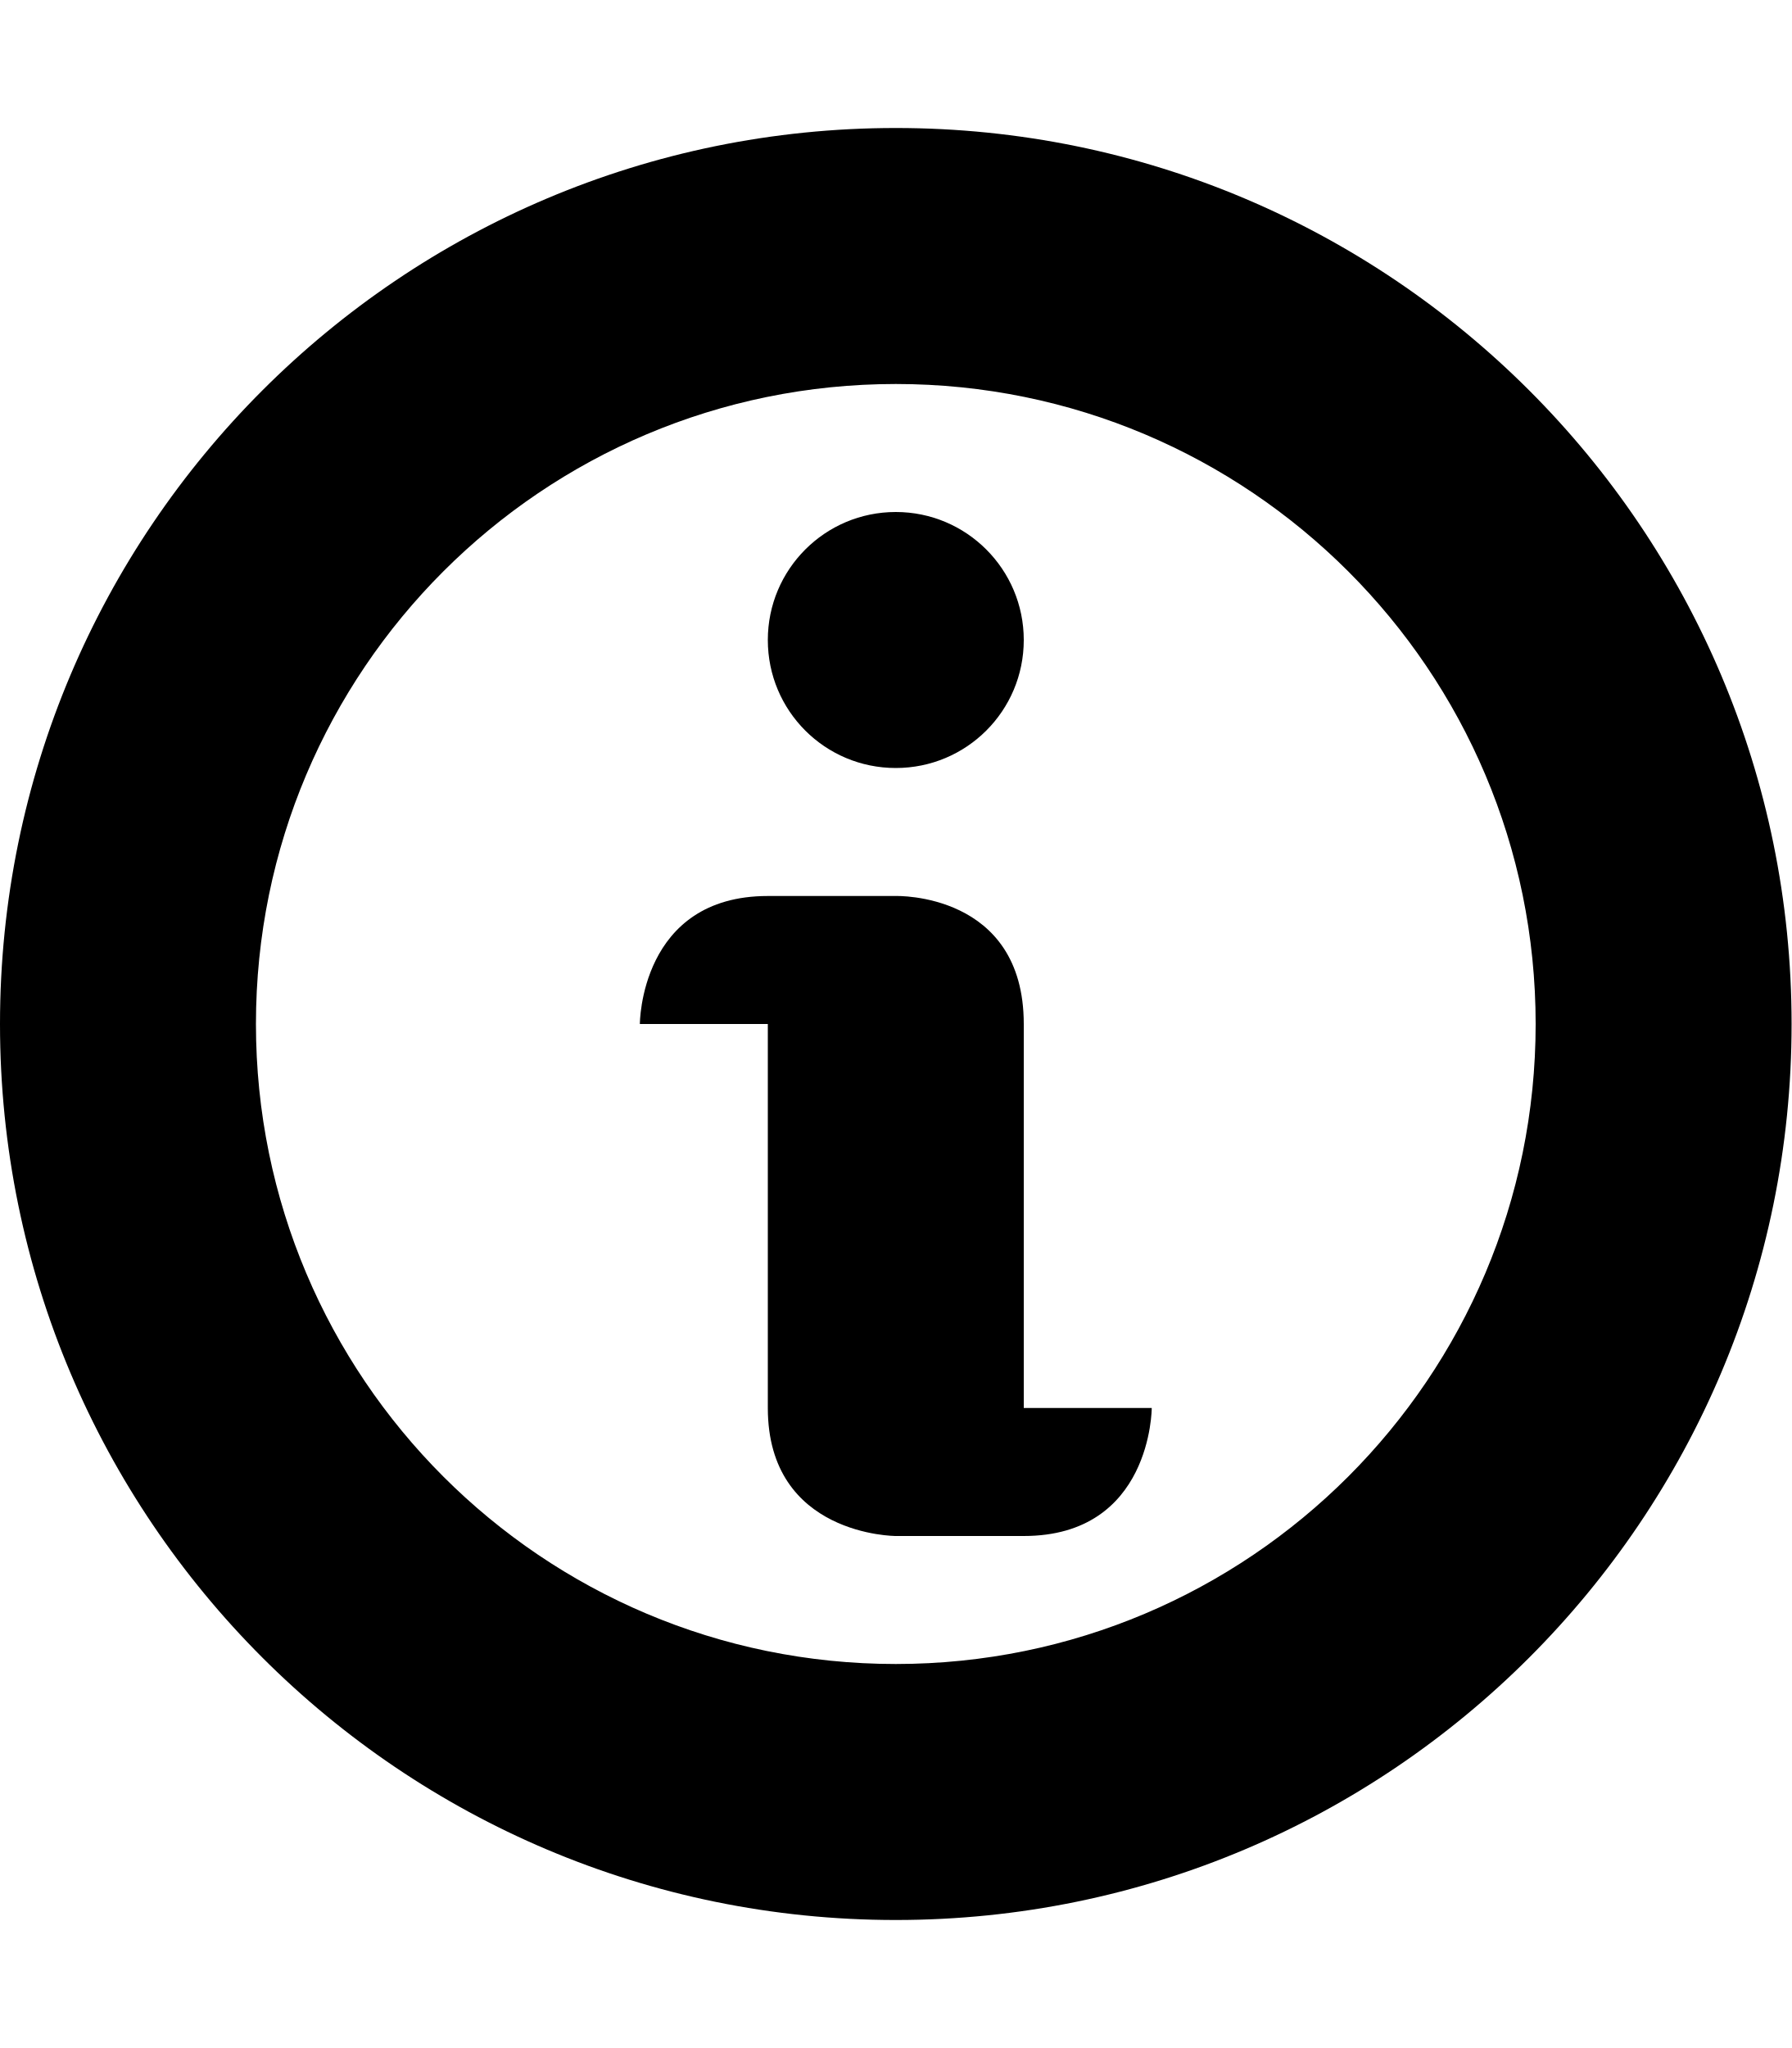
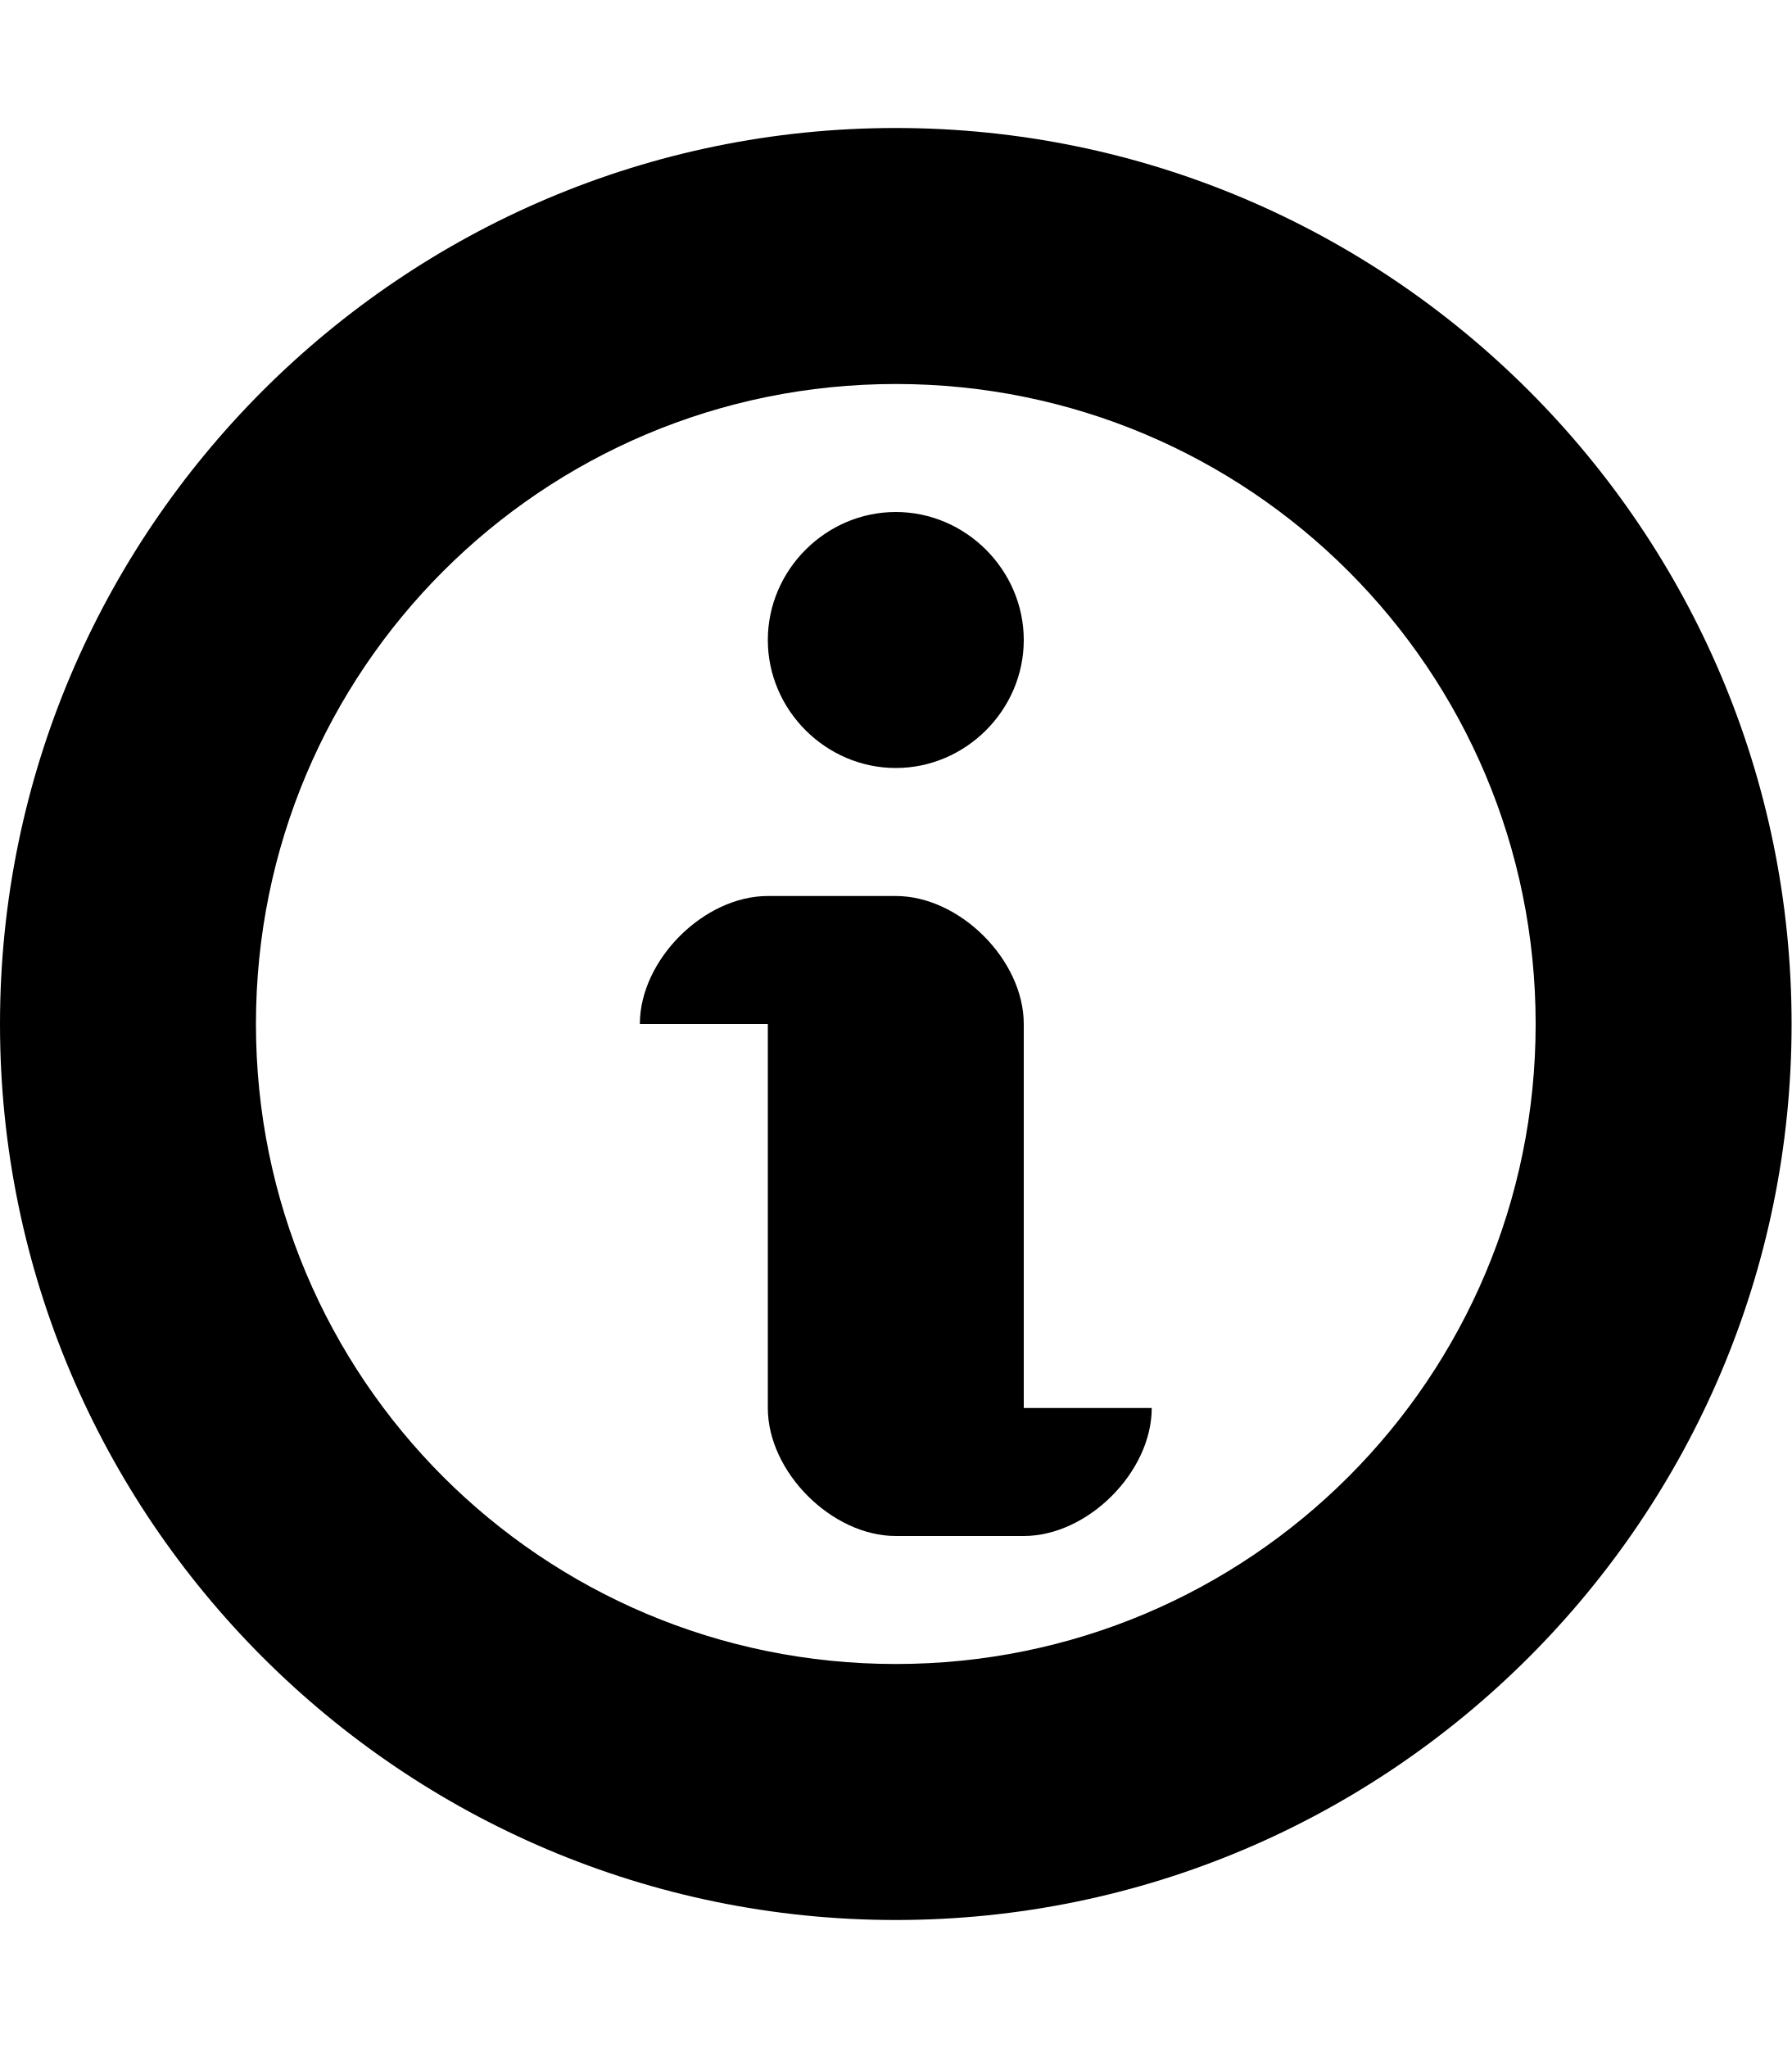
<svg xmlns="http://www.w3.org/2000/svg" height="1024" width="896">
-   <path d="M448 384c35.375 0 64-28.594 64-64 0-35.312-28.625-64-64-64-35.406 0-64 28.688-64 64C384 355.406 412.594 384 448 384zM448 64C200.562 64 0 264.562 0 512c0 247.438 200.562 448 448 448 247.438 0 448-200.562 448-448C896 264.562 695.438 64 448 64zM448 832c-176.781 0-320-143.25-320-320 0-176.781 143.219-320 320-320 176.75 0 320 143.219 320 320C768 688.75 624.75 832 448 832zM512 512c0-66-64-64-64-64s0 0-64 0-64 64-64 64h64c0 0 0 128 0 192s64 64 64 64 0 0 64 0 64-64 64-64h-64C512 704 512 578 512 512z" />
+   <path d="M448 384c35 0 64-29 64-64s-29-64-64-64-64 29-64 64 29 64 64 64z m0-320c-247 0-448 201-448 448s201 448 448 448 448-201 448-448-201-448-448-448z m0 768c-177 0-320-143-320-320s143-320 320-320 320 143 320 320-143 320-320 320z m64-320c0-32-32-64-64-64s-32 0-64 0-64 32-64 64h64s0 160 0 192 32 64 64 64 32 0 64 0 64-32 64-64h-64s0-160 0-192z" />
</svg>
